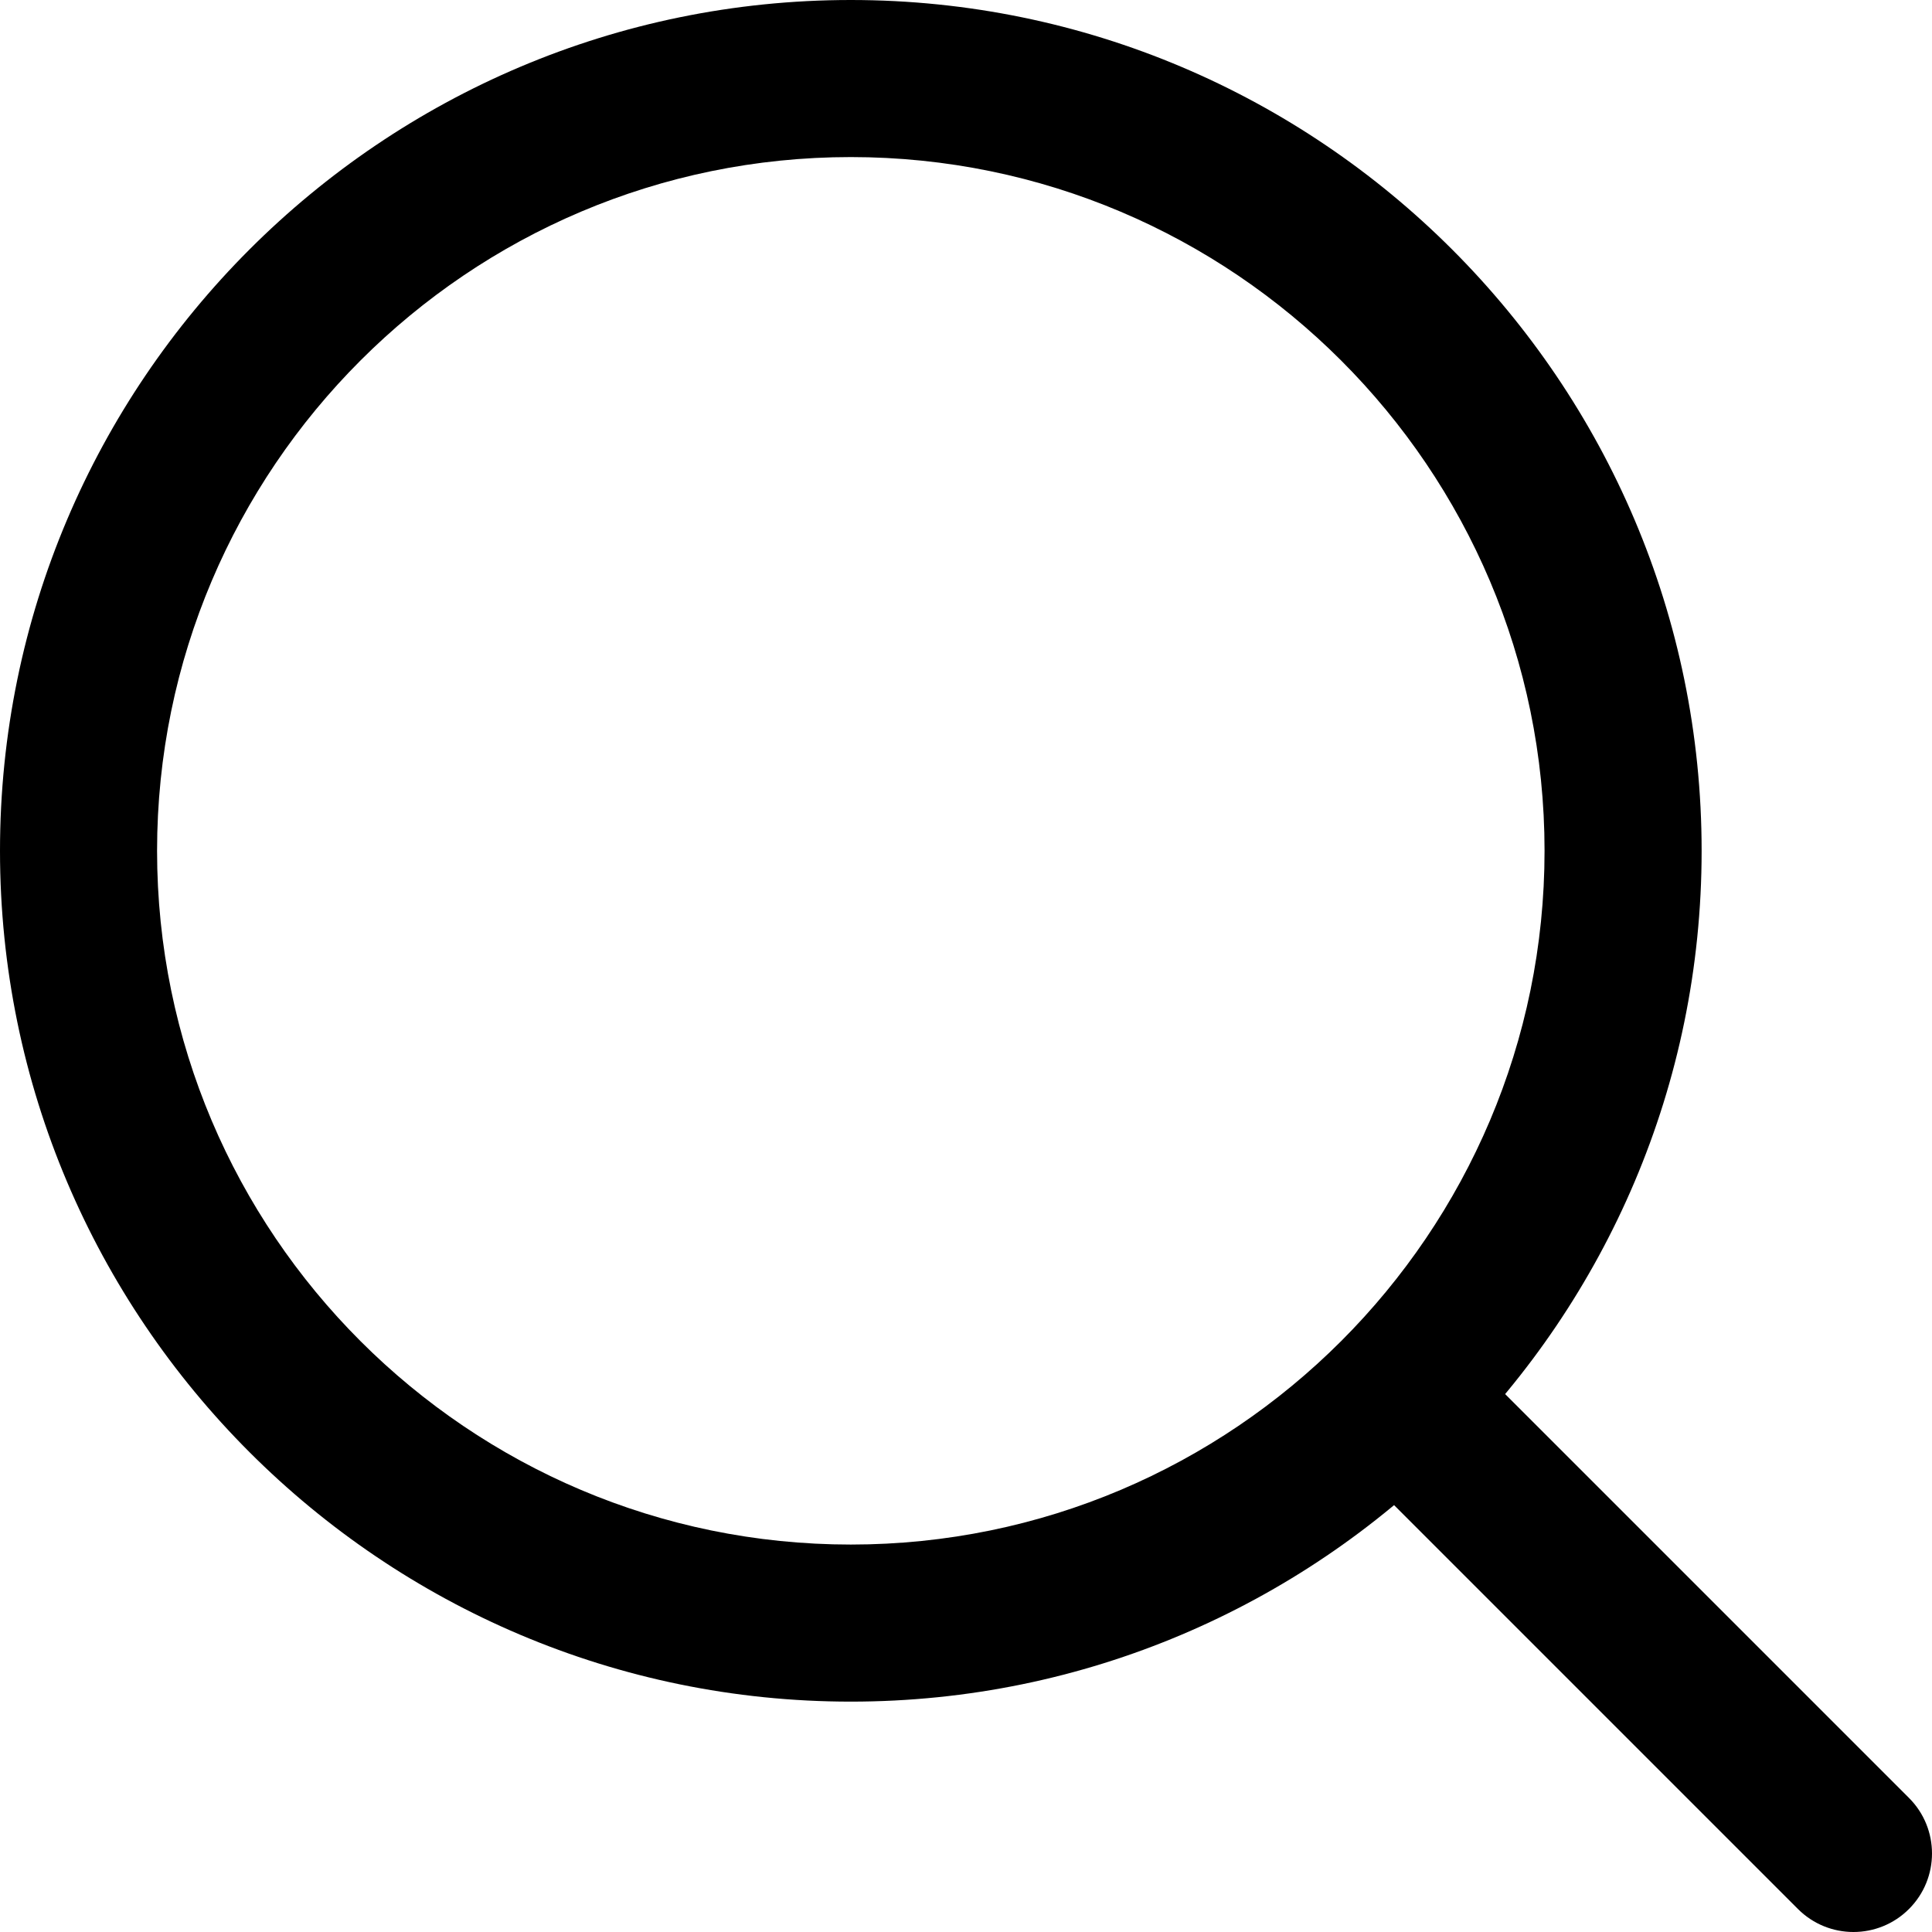
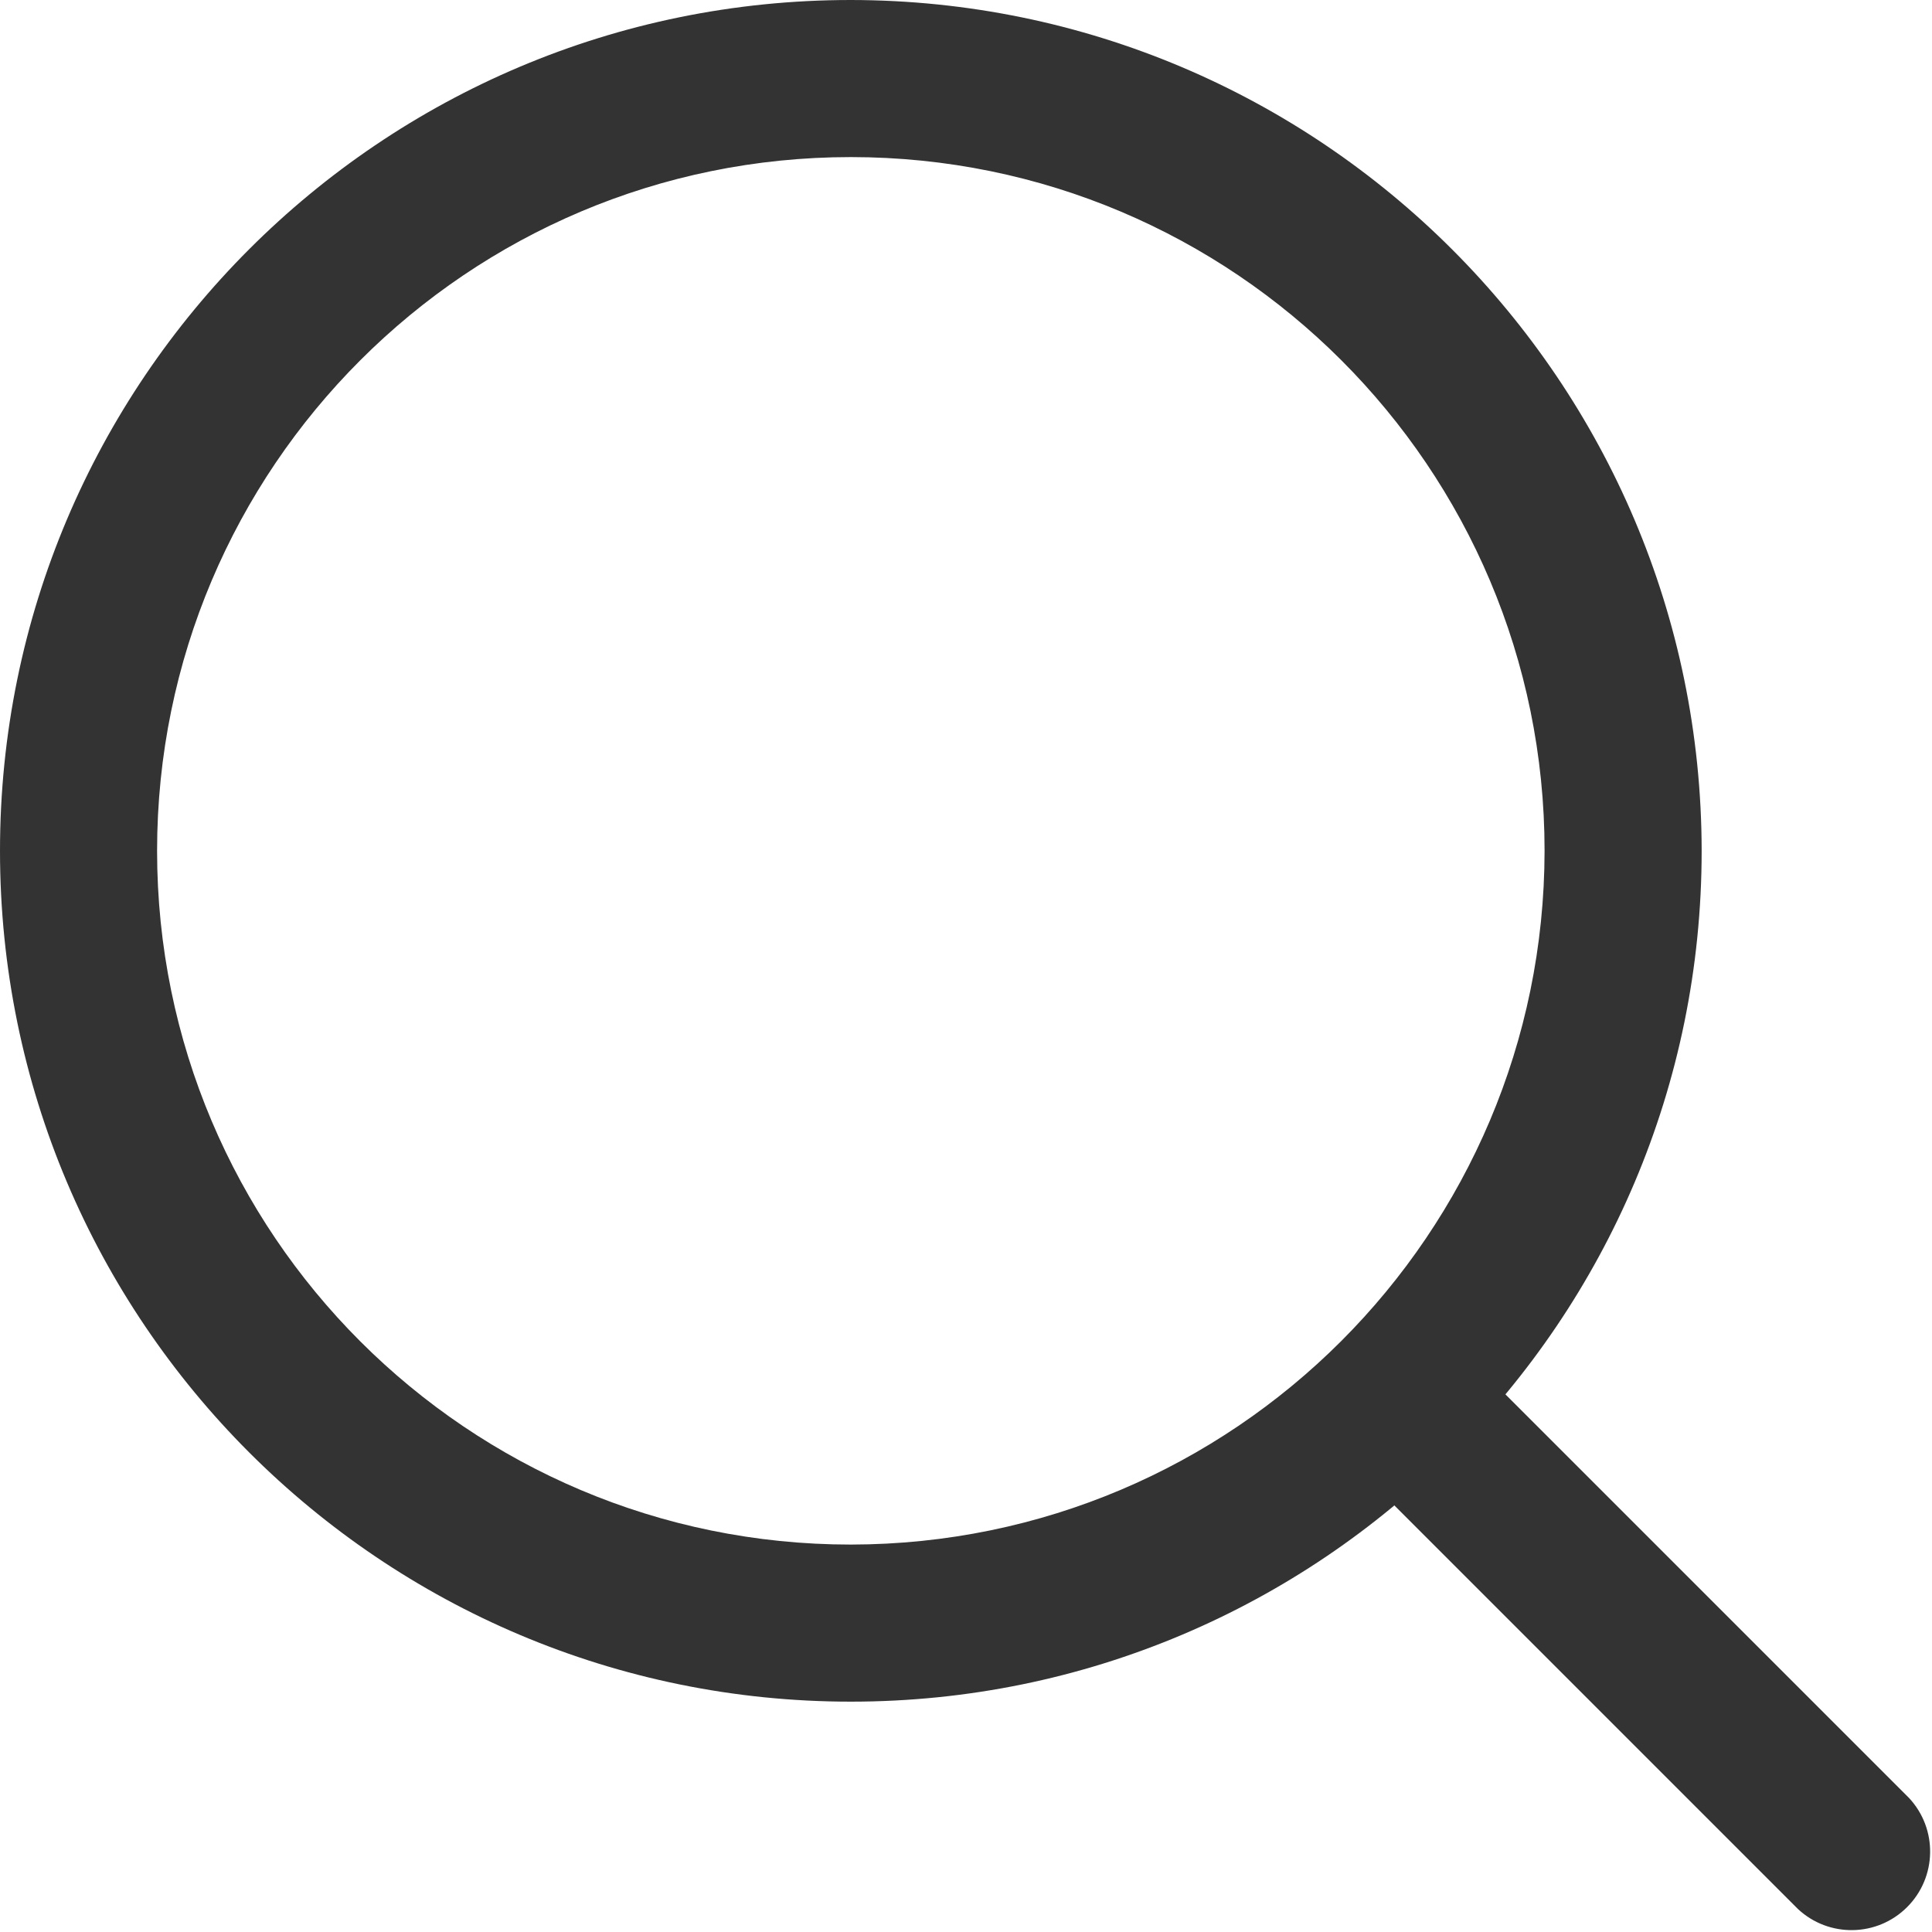
- <svg xmlns="http://www.w3.org/2000/svg" version="1.1" id="Capa_1" x="0px" y="0px" viewBox="0 0 512 512" style="enable-background:new 0 0 512 512;" xml:space="preserve">
-   <g>
-     <g>
-       <path d="M225.474,0C101.151,0,0,101.151,0,225.474c0,124.33,101.151,225.474,225.474,225.474    c124.33,0,225.474-101.144,225.474-225.474C450.948,101.151,349.804,0,225.474,0z M225.474,409.323    c-101.373,0-183.848-82.475-183.848-183.848S124.101,41.626,225.474,41.626s183.848,82.475,183.848,183.848    S326.847,409.323,225.474,409.323z" />
+ <svg xmlns="http://www.w3.org/2000/svg" id="icon_search" width="22.126" height="22.126" viewBox="0 0 22.126 22.126">
+   <g id="Group_10" data-name="Group 10">
+     <g id="Group_9" data-name="Group 9">
+       <path id="Path_32" data-name="Path 32" d="M9.744,0a9.744,9.744,0,1,0,9.744,9.744A9.755,9.755,0,0,0,9.744,0Zm0,17.689a7.945,7.945,0,1,1,7.945-7.945A7.954,7.954,0,0,1,9.744,17.689Z" fill="#333" />
    </g>
  </g>
-   <g>
-     <g>
-       <path d="M505.902,476.472L386.574,357.144c-8.131-8.131-21.299-8.131-29.43,0c-8.131,8.124-8.131,21.306,0,29.43l119.328,119.328    c4.065,4.065,9.387,6.098,14.715,6.098c5.321,0,10.649-2.033,14.715-6.098C514.033,497.778,514.033,484.596,505.902,476.472z" />
+   <g id="Group_12" data-name="Group 12" transform="translate(15.171 15.171)">
+     <g id="Group_11" data-name="Group 11">
+       <path id="Path_33" data-name="Path 33" d="M357.738,356.466l-5.157-5.157a.9.9,0,0,0-1.272,1.272l5.157,5.157a.9.9,0,0,0,1.272-1.272Z" transform="translate(-351.046 -351.046)" fill="#333" />
    </g>
  </g>
-   <g>
- </g>
-   <g>
- </g>
-   <g>
- </g>
-   <g>
- </g>
-   <g>
- </g>
-   <g>
- </g>
-   <g>
- </g>
-   <g>
- </g>
-   <g>
- </g>
-   <g>
- </g>
-   <g>
- </g>
-   <g>
- </g>
-   <g>
- </g>
-   <g>
- </g>
-   <g>
- </g>
</svg>
